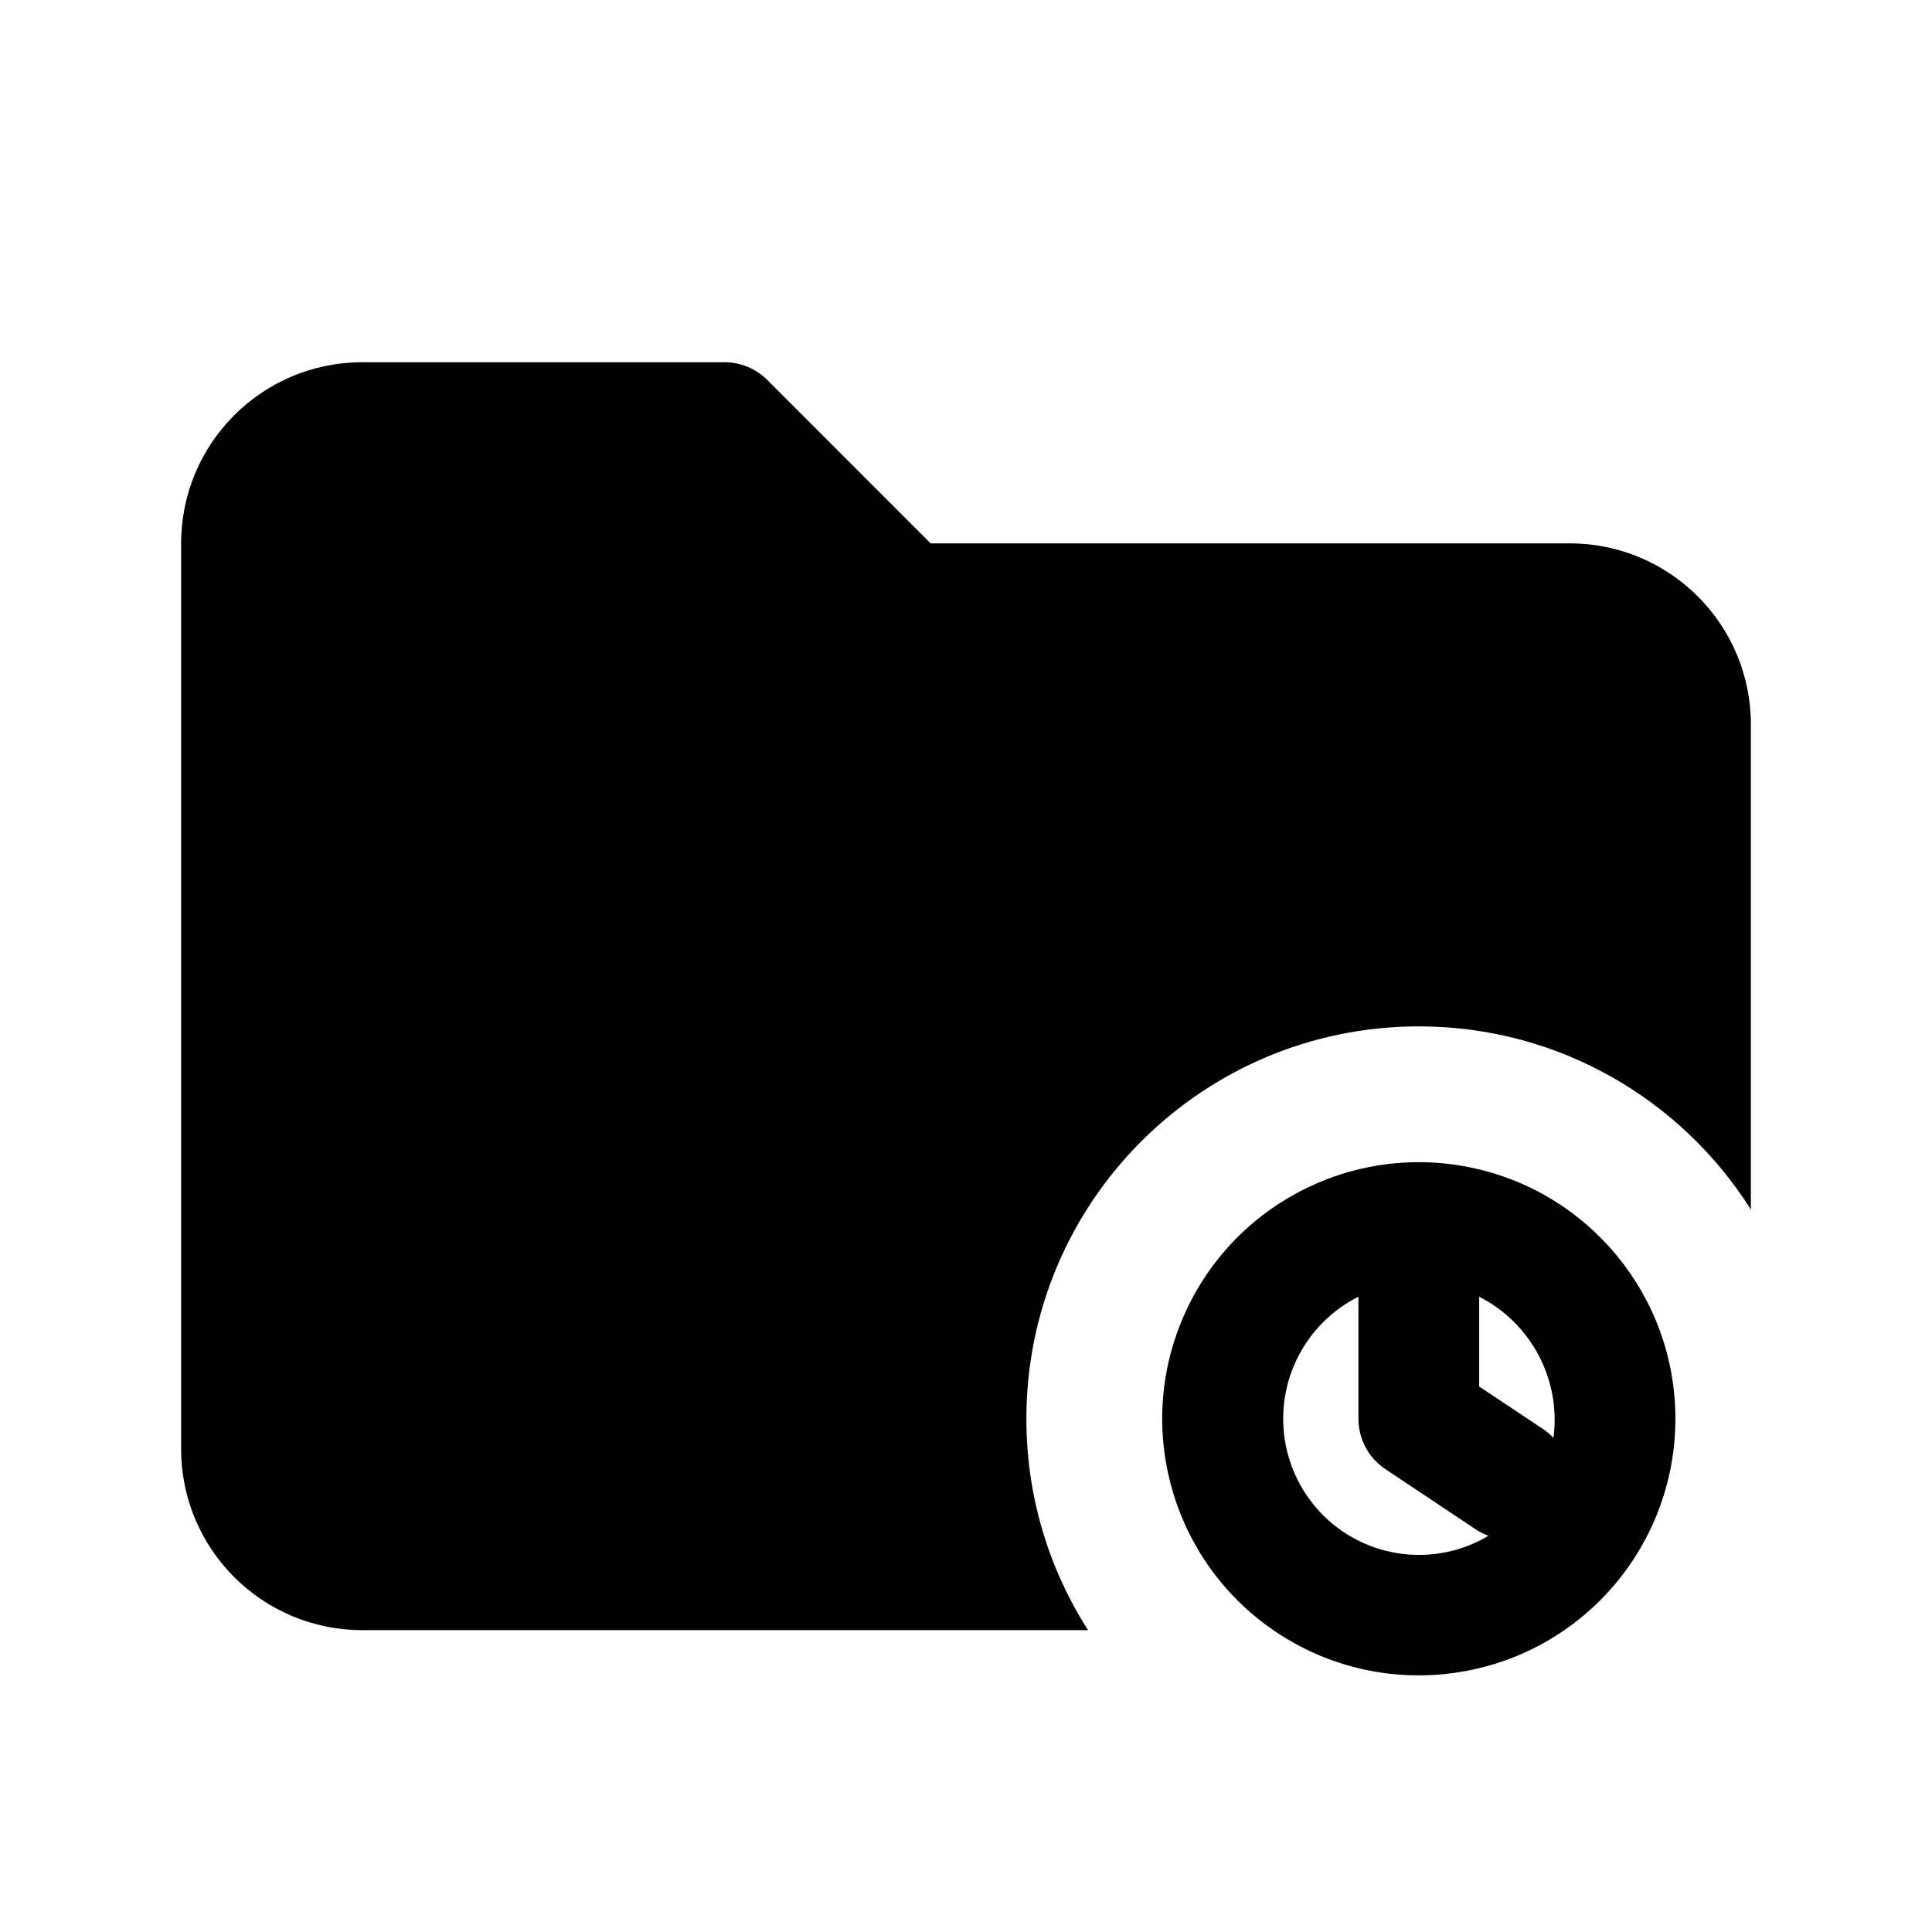
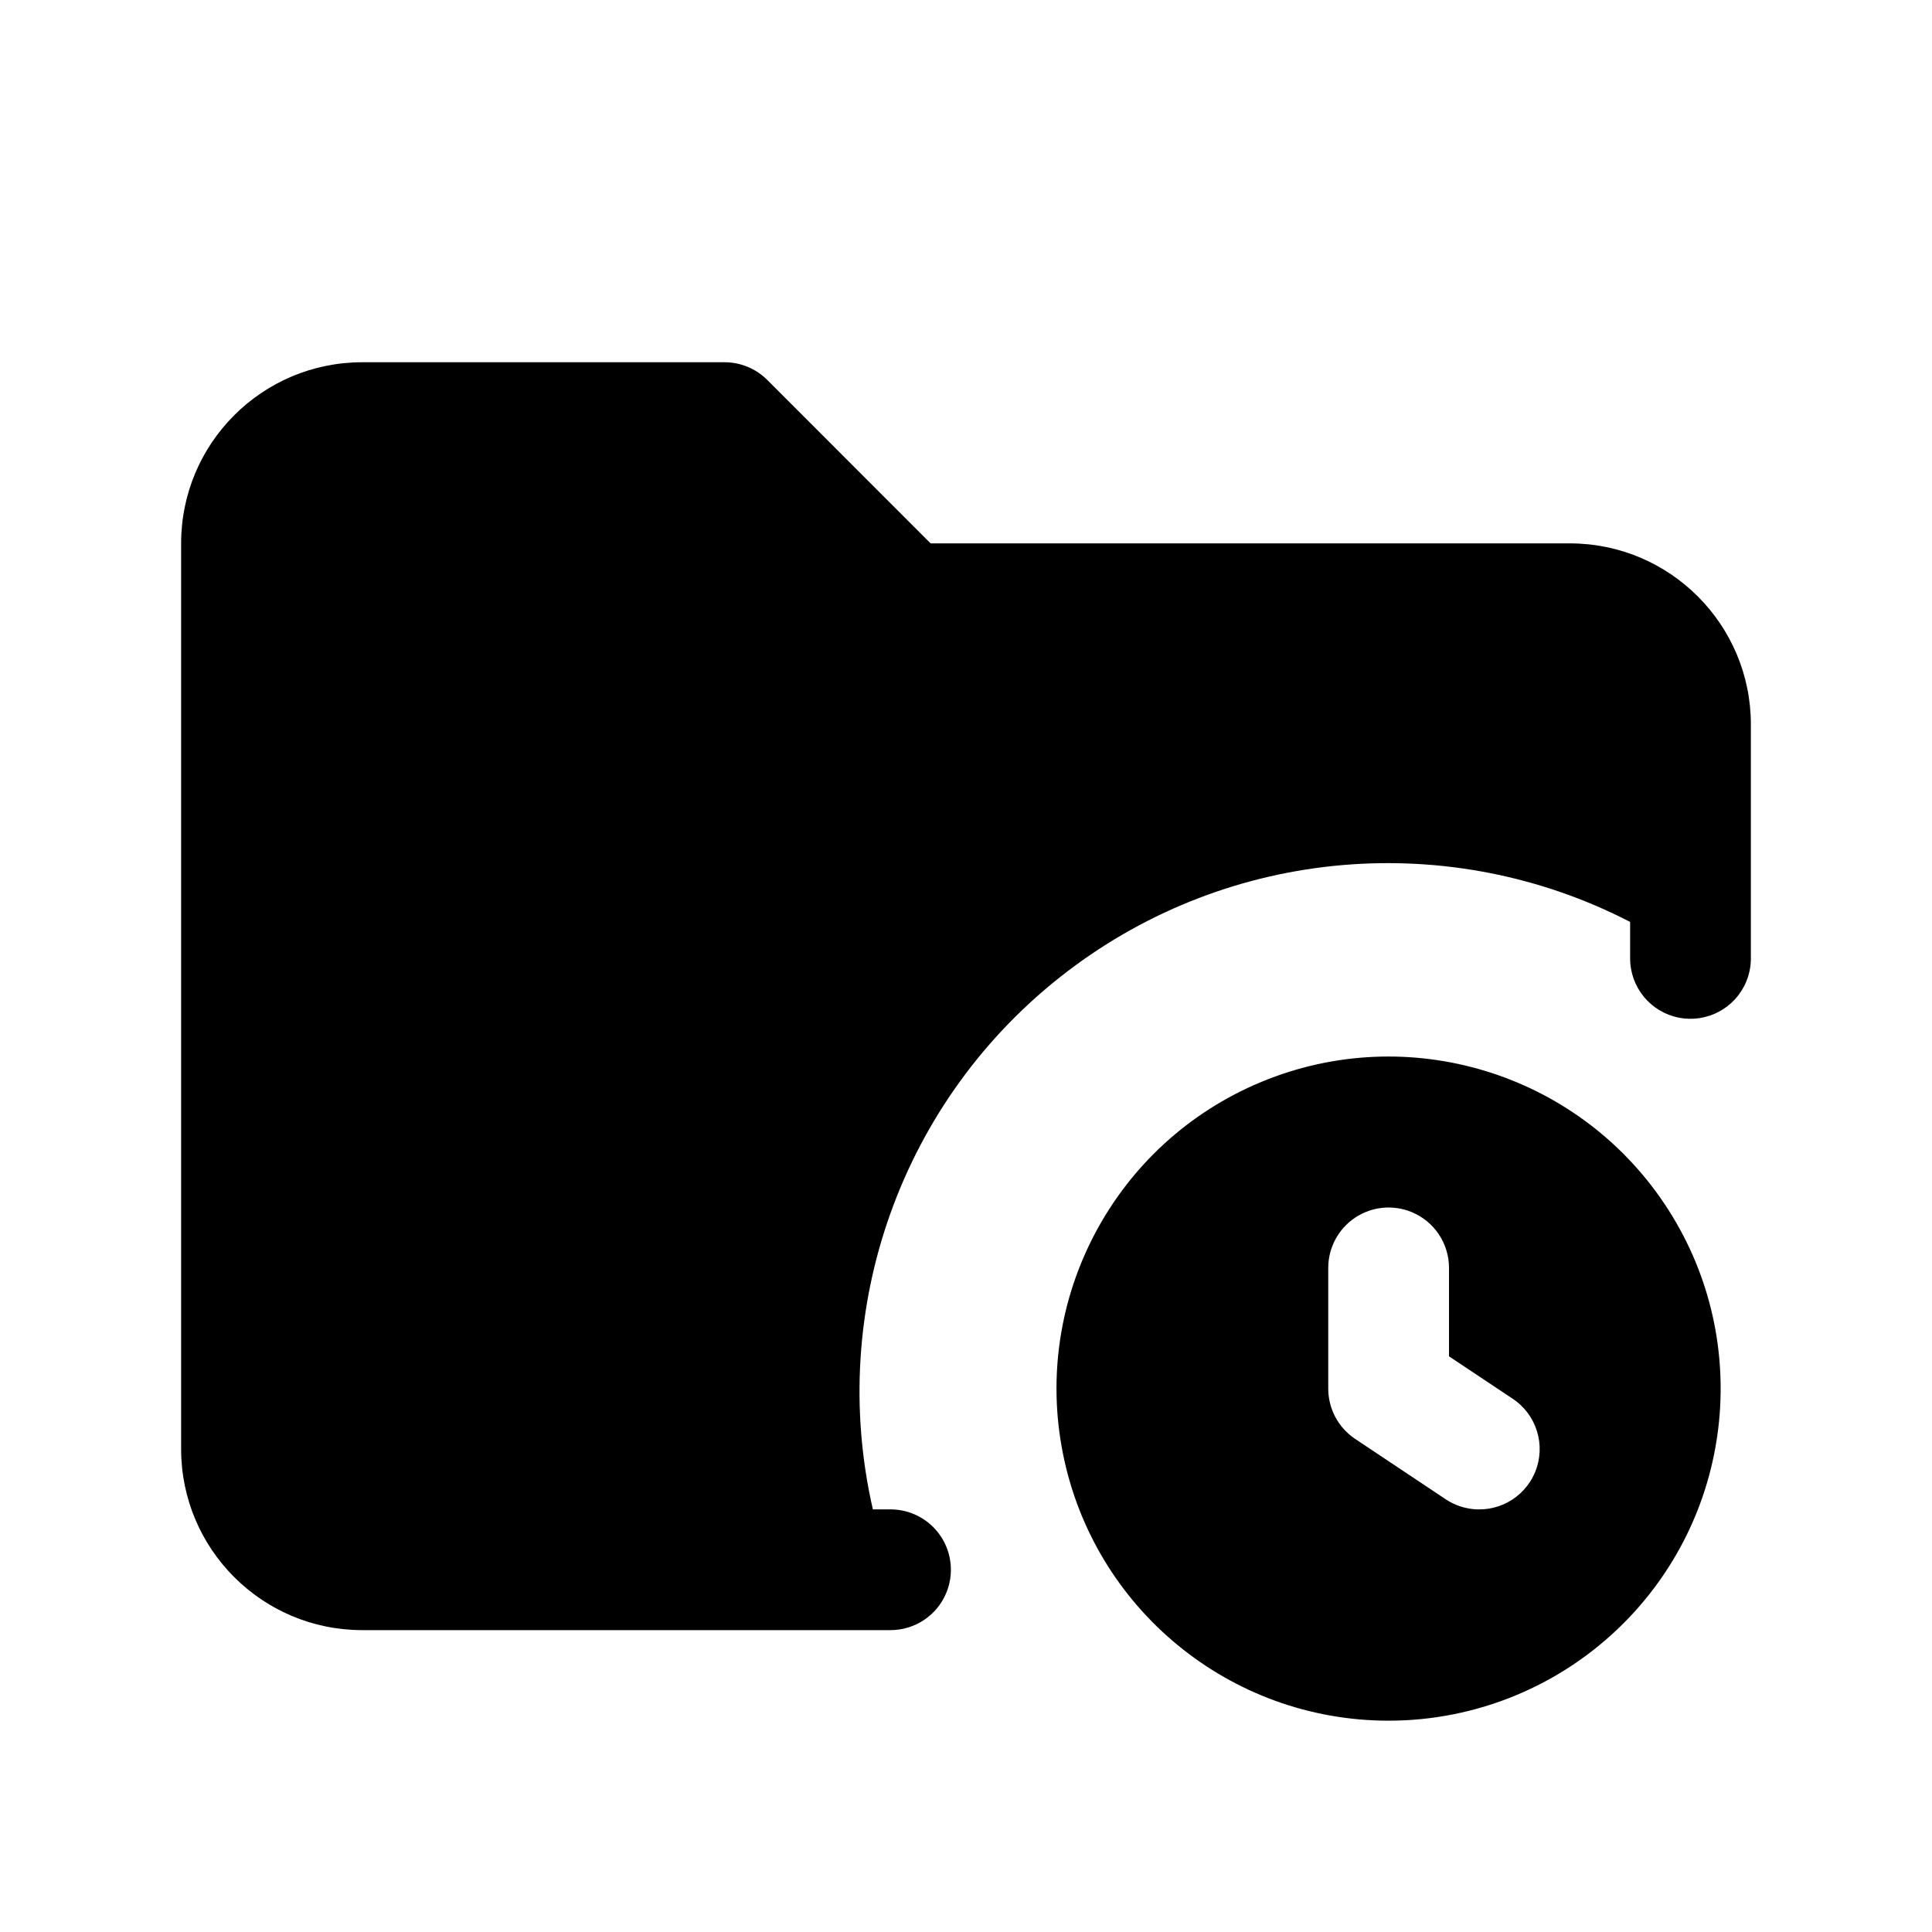
<svg xmlns="http://www.w3.org/2000/svg" viewBox="0 0 256 256" fill="currentColor">
-   <path d="M136 188C136 159.28 159.28 136 188 136C206.53 136 222.79 145.69 232 160.27V96A24 24 0 0 0 208 72H123.31L101.66 50.34A8 8 0 0 0 96 48H48A24 24 0 0 0 24 72V192A24 24 0 0 0 48 216H144.17C139 207.92 136 198.31 136 188ZM222 188A34 34 0 1 0 212.04 212.04A34 34 0 0 0 222 188ZM183.56 194.66L195.56 202.66A7.98 7.98 0 0 0 197.23 203.5A17.99 17.99 0 0 1 175.27 200.73A18.1 18.1 0 0 1 180 171.82A8.27 8.27 0 0 0 180 172V188A8 8 0 0 0 183.56 194.66ZM205.84 190.53A7.98 7.98 0 0 0 204.44 189.34L196 183.72V172A8.26 8.26 0 0 0 196 171.82A18.31 18.31 0 0 1 205.84 190.53Z" />
+   <path d="M125.39 211.06A8 8 0 0 0 118 200H115.66C109.58 173.52 119.4 145.55 141.39 128.75C163.1 112.16 192.21 109.87 216 122.16V127A8 8 0 0 0 231.39 130.06A8 8 0 0 0 232 127V96A24 24 0 0 0 208 72H123.31L101.66 50.34A8 8 0 0 0 96 48H48A24 24 0 0 0 24 72V192A24 24 0 0 0 48 216H118A8 8 0 0 0 125.39 211.06ZM215.11 215.11A44 44 0 1 0 184 228A44 44 0 0 0 215.11 215.11ZM187.06 160.61A8 8 0 0 1 192 168V179.72L200.44 185.34A8 8 0 0 1 194.45 199.85A8 8 0 0 1 191.56 198.66L179.56 190.66A8 8 0 0 1 176 184V168A8 8 0 0 1 187.06 160.61Z" />
</svg>
